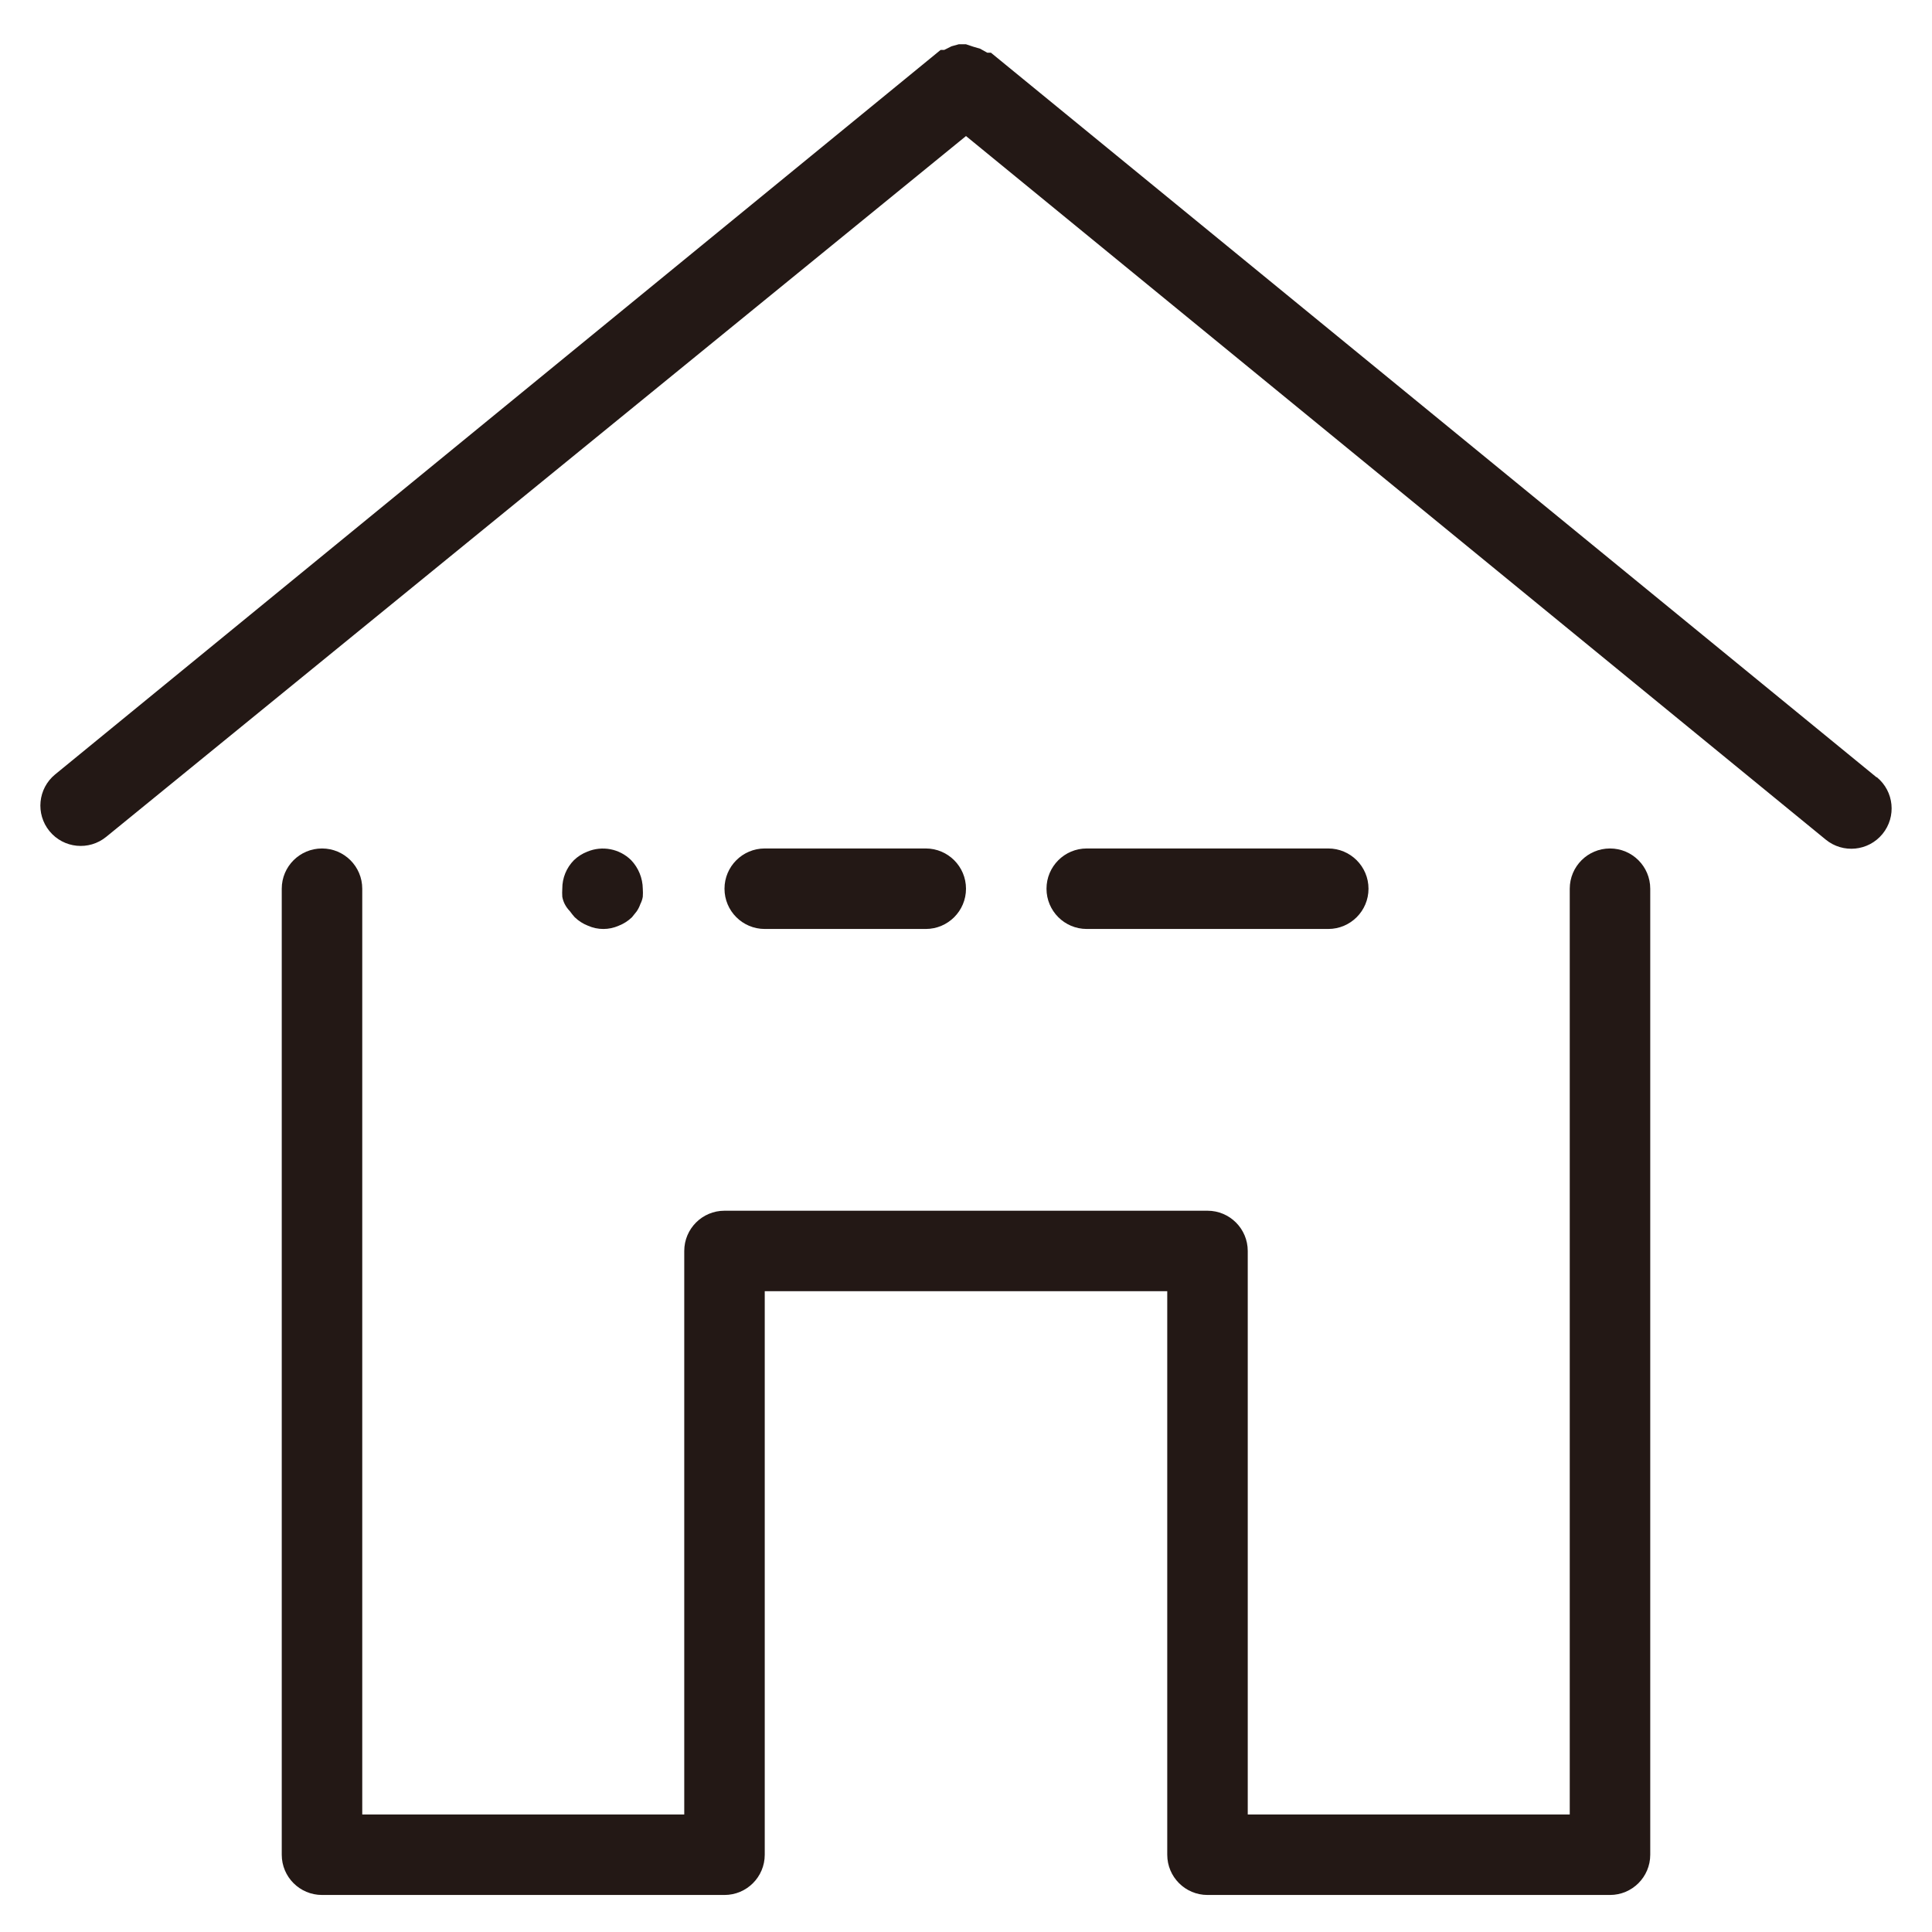
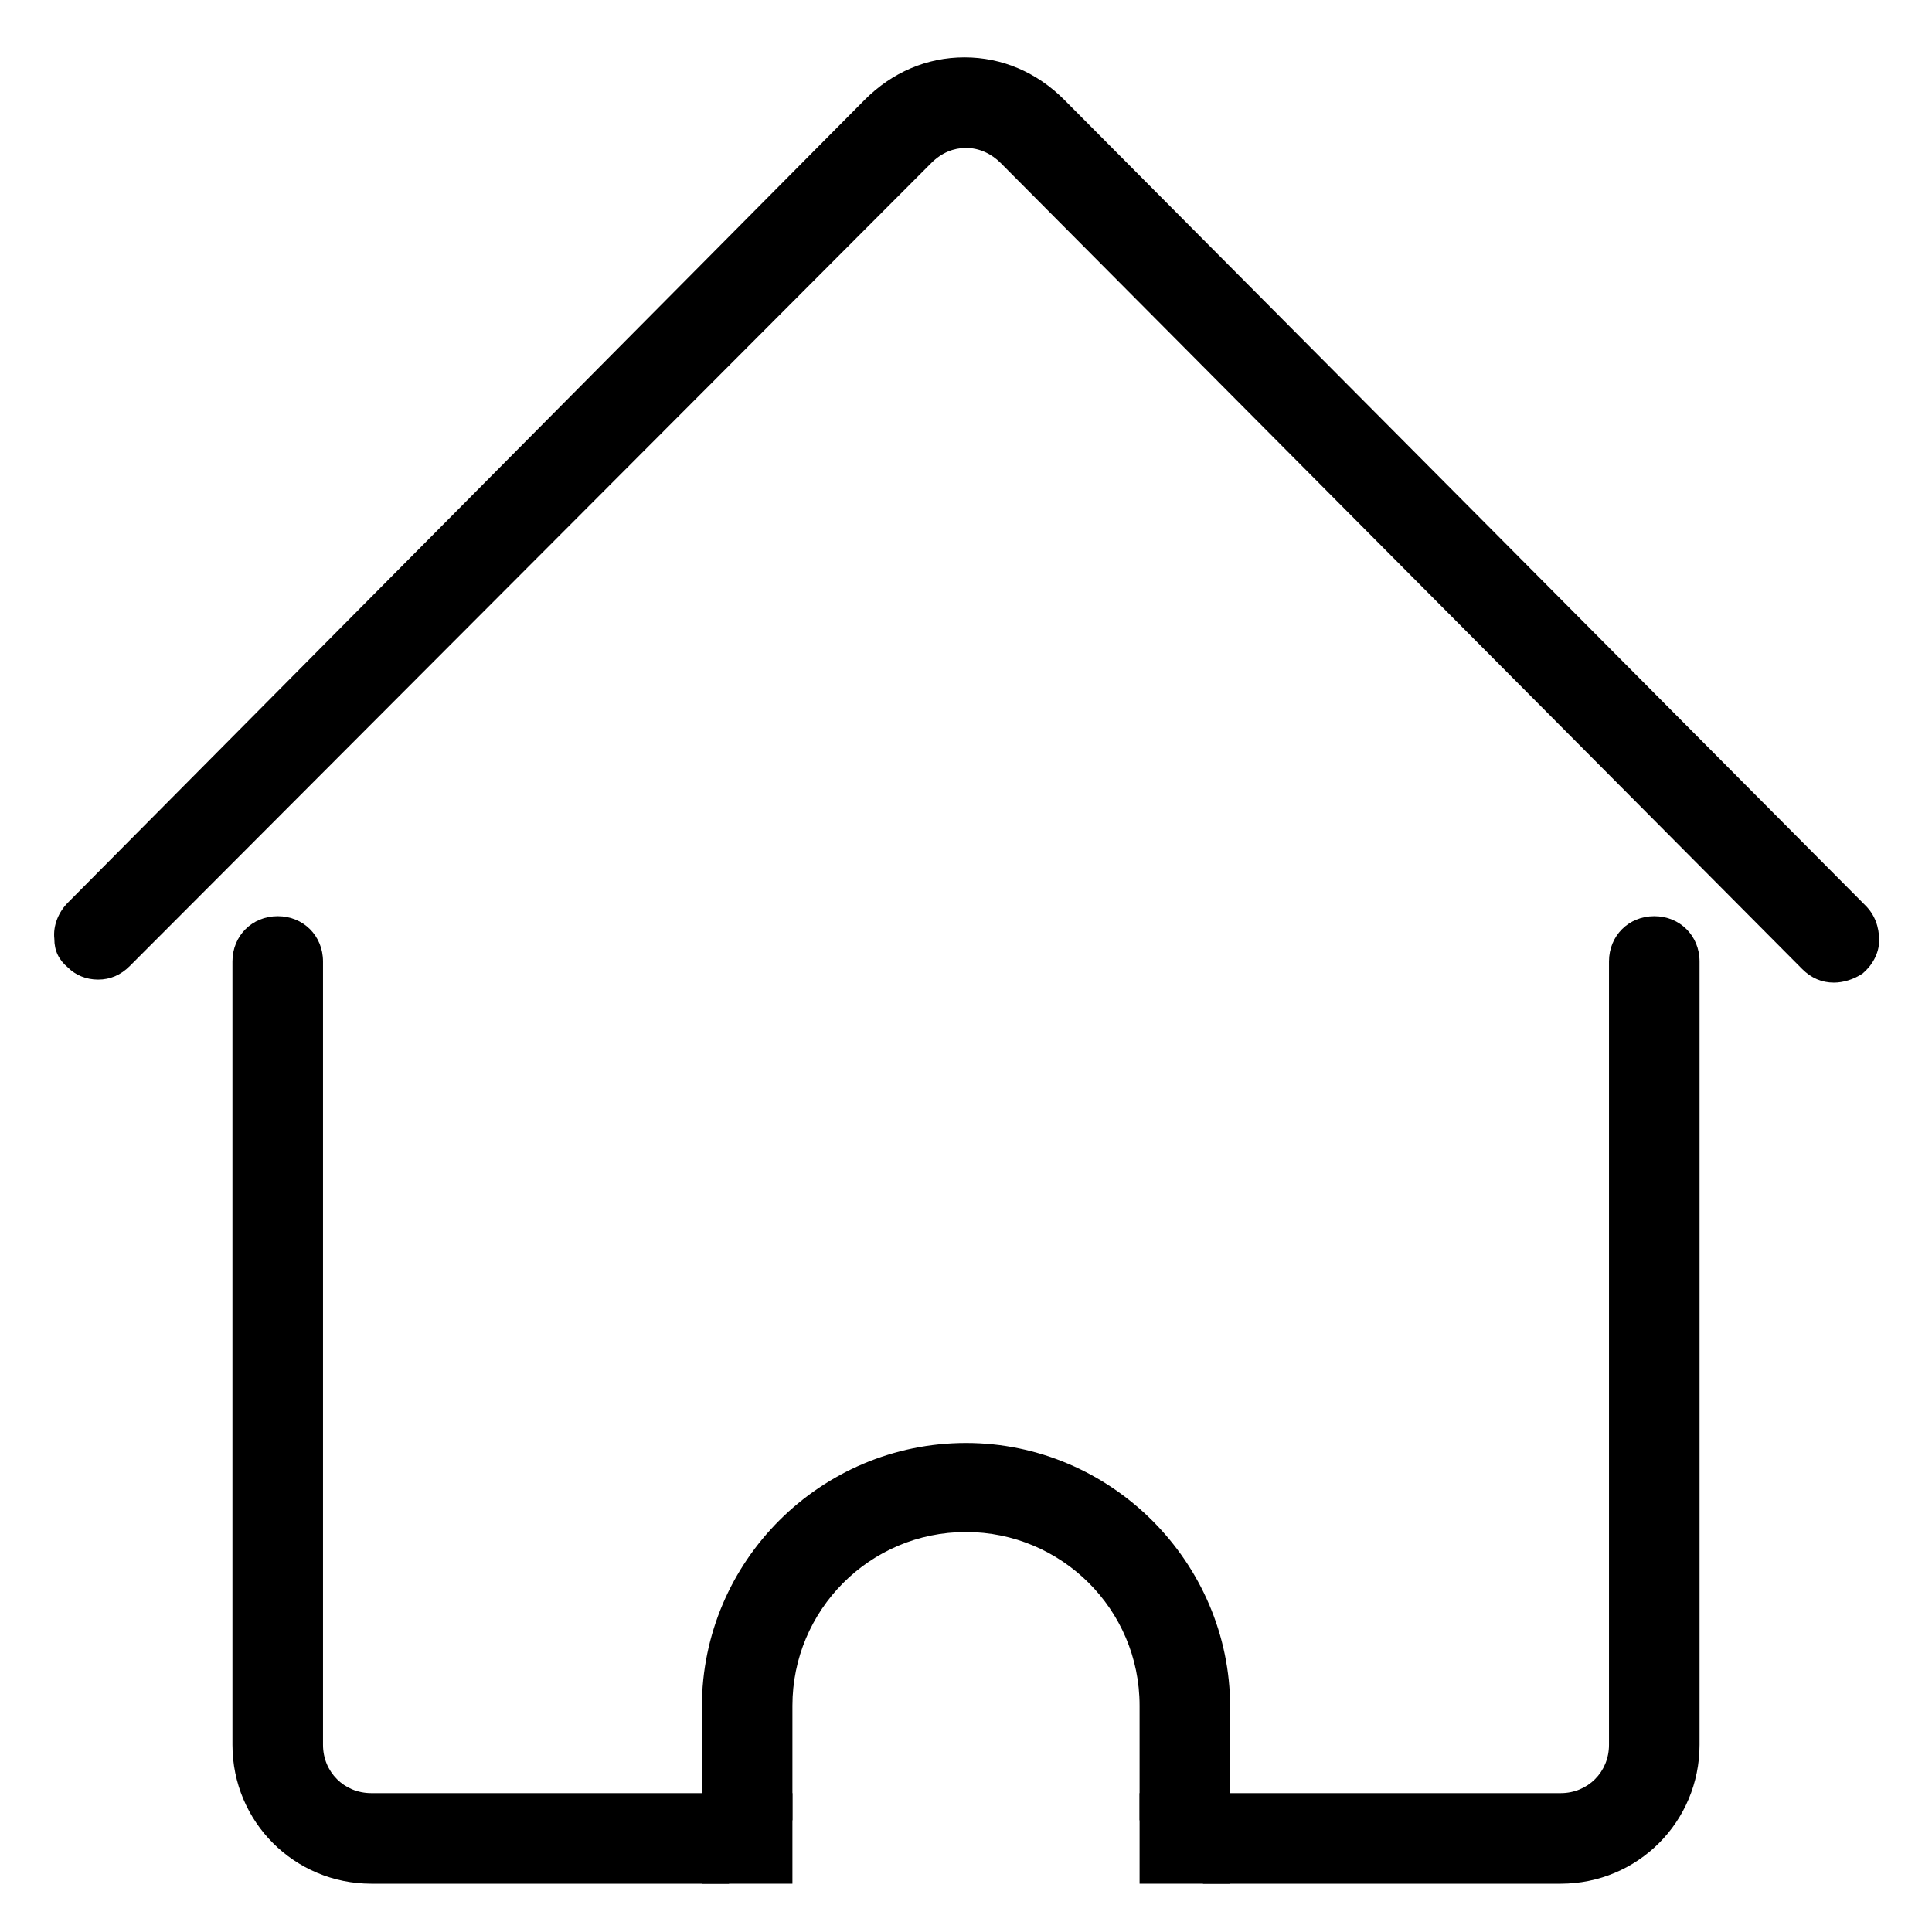
- <svg xmlns="http://www.w3.org/2000/svg" width="800px" height="800px" viewBox="0 0 1024 1024" class="icon" version="1.1">
-   <path d="M994.56 411.947l-469.333-384h-1.92l-3.84-2.133-3.627-1.067L512 23.467h-3.84l-3.84 1.067-3.84 1.92h-1.92l-469.333 384a21.333 21.333 0 1 0 27.093 33.067L512 72.107l455.68 372.907a21.333 21.333 0 1 0 27.093-33.067z" fill="#231815" />
-   <path d="M853.333 449.707a21.333 21.333 0 0 0-21.333 21.333v490.667h-170.667v-298.667a21.333 21.333 0 0 0-21.333-21.333H384a21.333 21.333 0 0 0-21.333 21.333v298.667H192v-490.667a21.333 21.333 0 0 0-42.667 0v512a21.333 21.333 0 0 0 21.333 21.333h213.333a21.333 21.333 0 0 0 21.333-21.333v-298.667h213.333v298.667a21.333 21.333 0 0 0 21.333 21.333h213.333a21.333 21.333 0 0 0 21.333-21.333v-512a21.333 21.333 0 0 0-21.333-21.333z" fill="#231815" />
-   <path d="M704 492.373a21.333 21.333 0 0 0 0-42.667h-128a21.333 21.333 0 0 0 0 42.667zM490.667 492.373a21.333 21.333 0 0 0 0-42.667h-85.333a21.333 21.333 0 0 0 0 42.667zM302.08 482.987a35.84 35.84 0 0 0 2.56 3.2 21.333 21.333 0 0 0 7.04 4.48 20.053 20.053 0 0 0 16.213 0 21.333 21.333 0 0 0 7.04-4.48l2.56-3.2a16.64 16.64 0 0 0 1.92-3.84 13.227 13.227 0 0 0 1.28-3.84 29.653 29.653 0 0 0 0-4.267 22.4 22.4 0 0 0-6.187-15.147 21.333 21.333 0 0 0-23.253-4.48 21.333 21.333 0 0 0-7.04 4.48 21.333 21.333 0 0 0-6.187 15.147 32.64 32.64 0 0 0 0 4.267 13.867 13.867 0 0 0 1.28 3.84 15.787 15.787 0 0 0 2.773 3.84z" fill="#231815" />
+ <svg xmlns="http://www.w3.org/2000/svg" width="800px" height="800px" viewBox="0 0 1024 1024" fill="#000000" class="icon" version="1.1">
+   <path d="M972 520.8c-6.4 0-12-2.4-16.8-7.2L530.4 86.4c-4.8-4.8-11.2-8-18.4-8-6.4 0-12.8 2.4-18.4 8L68.8 512c-4.8 4.8-10.4 7.2-16.8 7.2s-12-2.4-16-6.4c-4.8-4-7.2-8.8-7.2-15.2-0.8-7.2 2.4-14.4 7.2-19.2L458.4 52.8c14.4-14.4 32.8-22.4 52.8-22.4s38.4 8 52.8 22.4L988.8 480c4.8 4.8 7.2 11.2 7.2 18.4 0 7.2-4 13.6-8.8 17.6-4.8 3.2-10.4 4.8-15.2 4.8z" fill="" />
+   <path d="M637.6 998.4v-33.6h-33.6V904c0-51.2-41.6-92-92-92-51.2 0-92 41.6-92 92v60.8h-33.6v33.6H196.8c-40.8 0-73.6-32.8-73.6-73.6V509.6c0-13.6 10.4-24 24-24s24 10.4 24 24v415.2c0 14.4 11.2 25.6 25.6 25.6h175.2v-45.6c0-77.6 63.2-140 140-140s140 63.2 140 140v45.6h175.2c14.4 0 25.6-11.2 25.6-25.6V509.6c0-13.6 10.4-24 24-24s24 10.4 24 24v415.2c0 40.8-32.8 73.6-73.6 73.6H637.6z" fill="" />
+   <path d="M604 998.4v-48h48v48h-48z m-232 0v-48h48v48h-48z" fill="" />
</svg>
